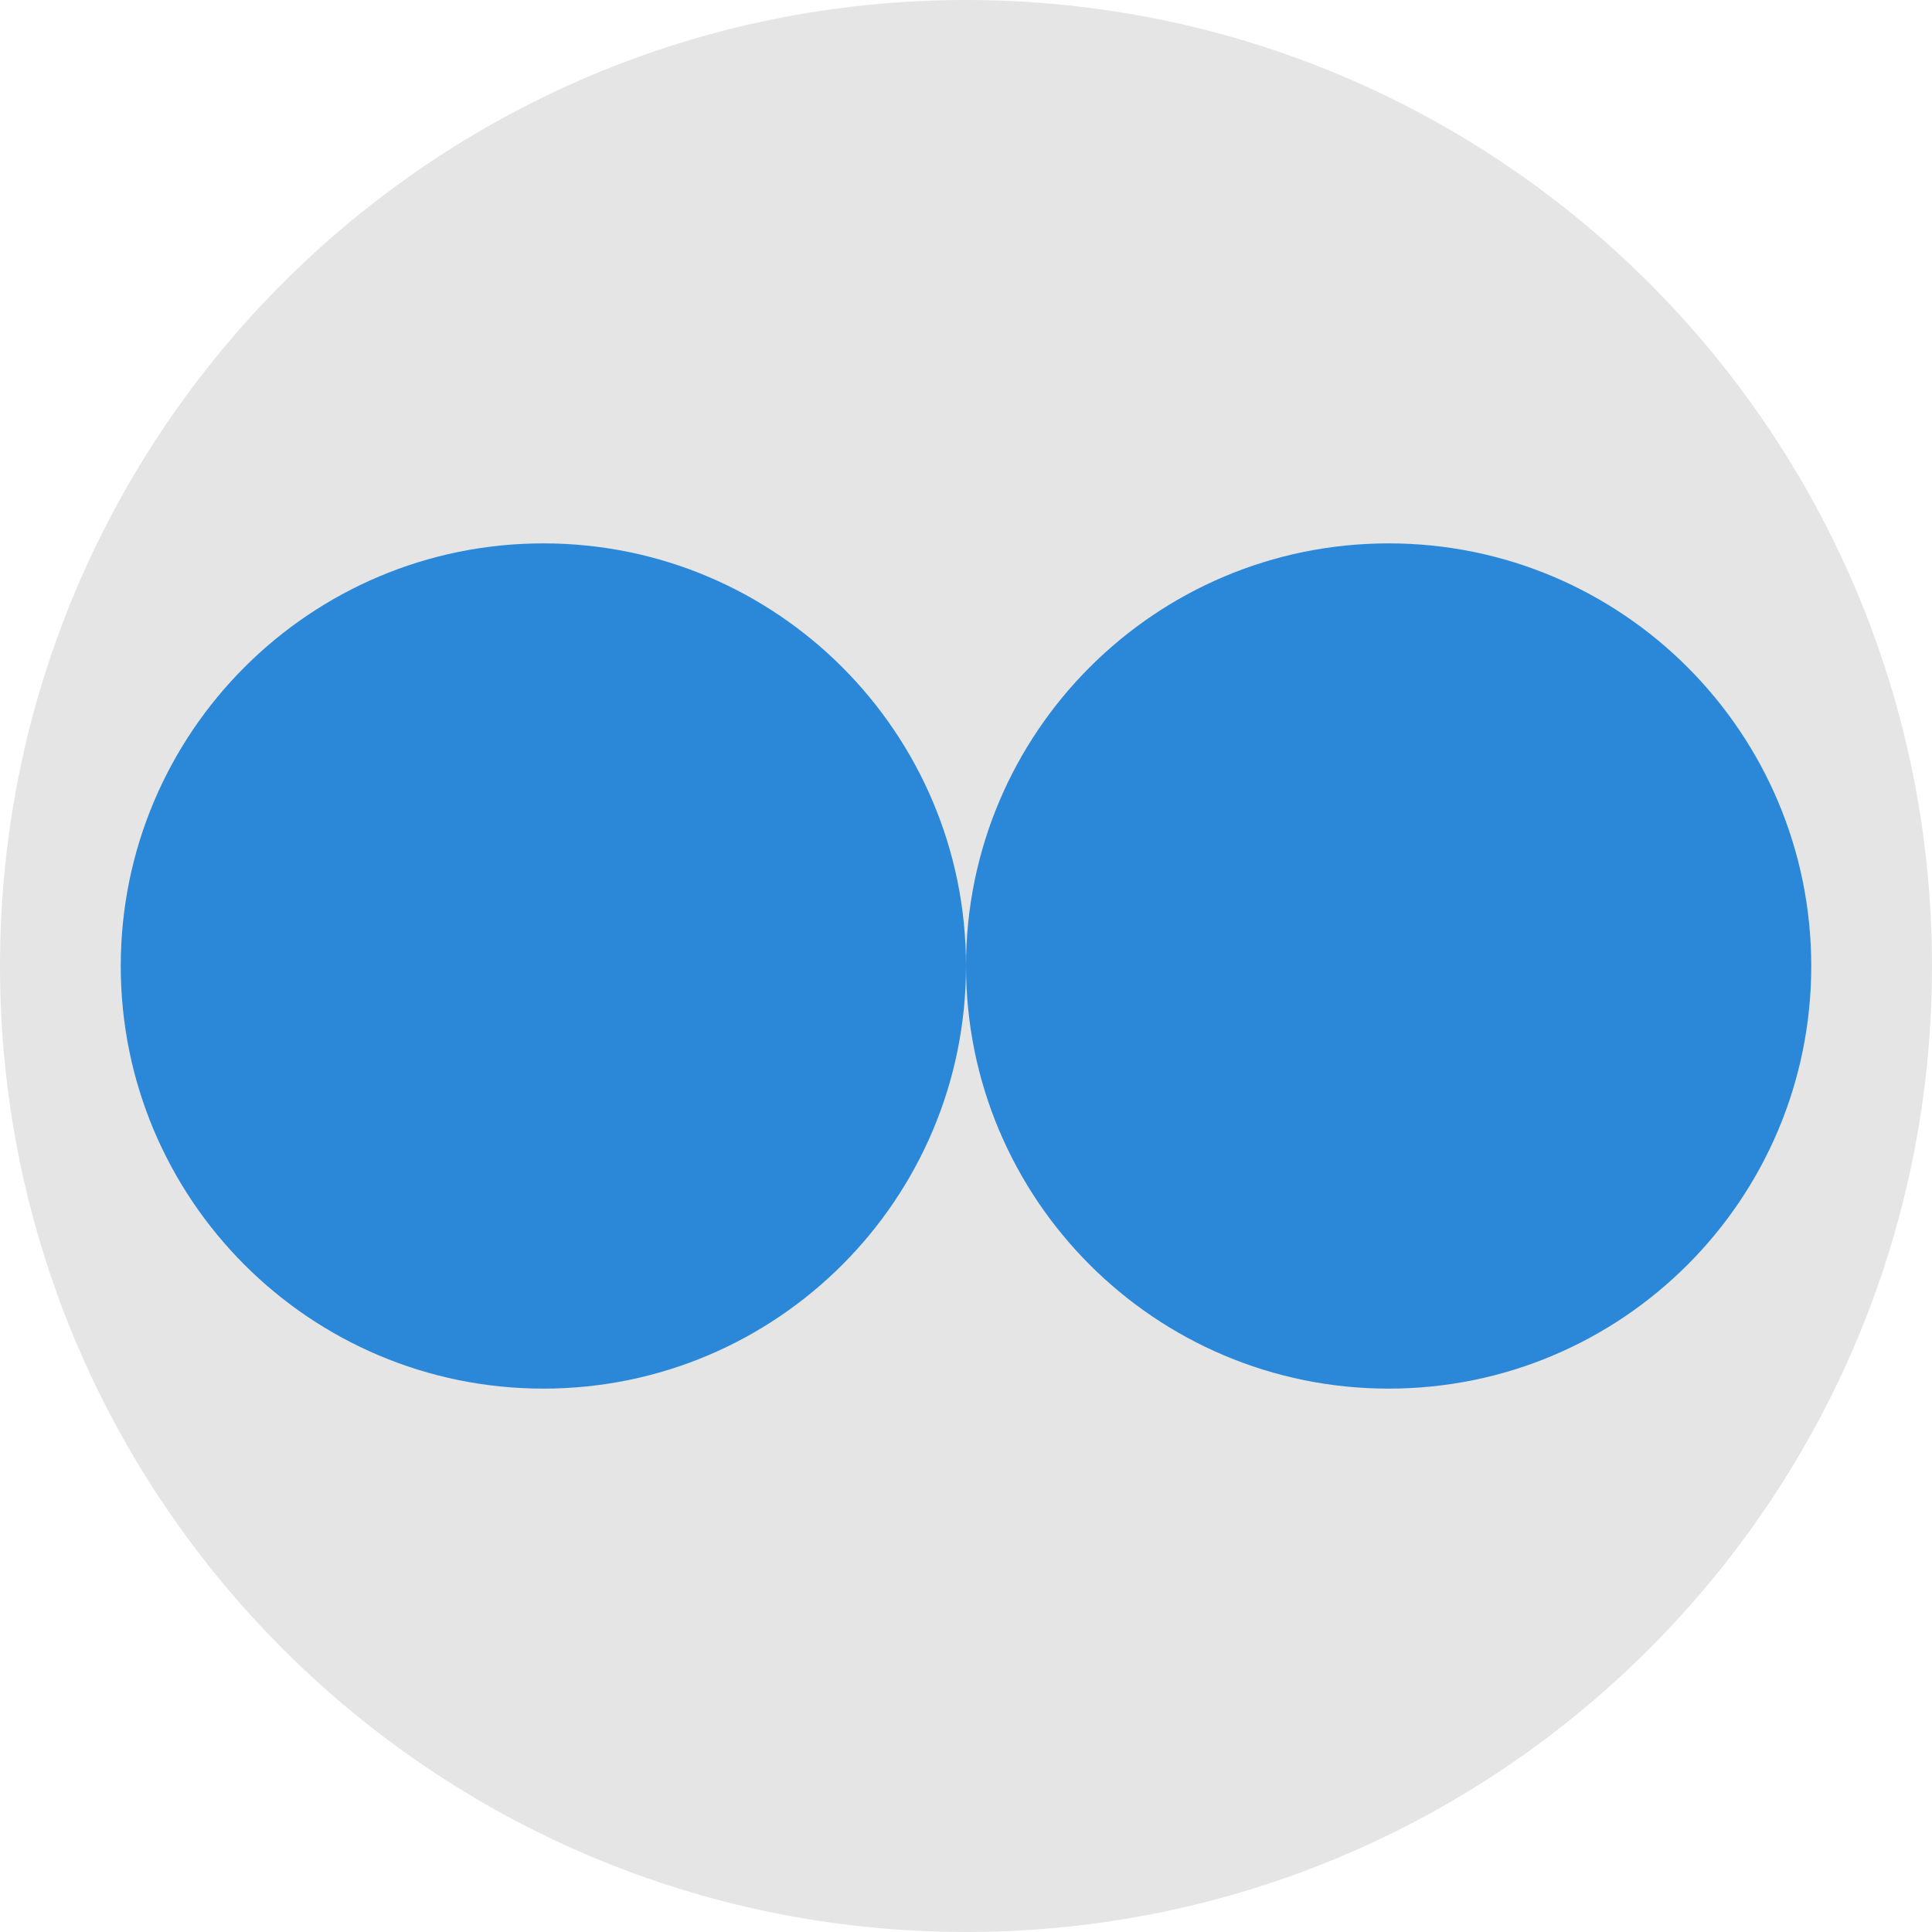
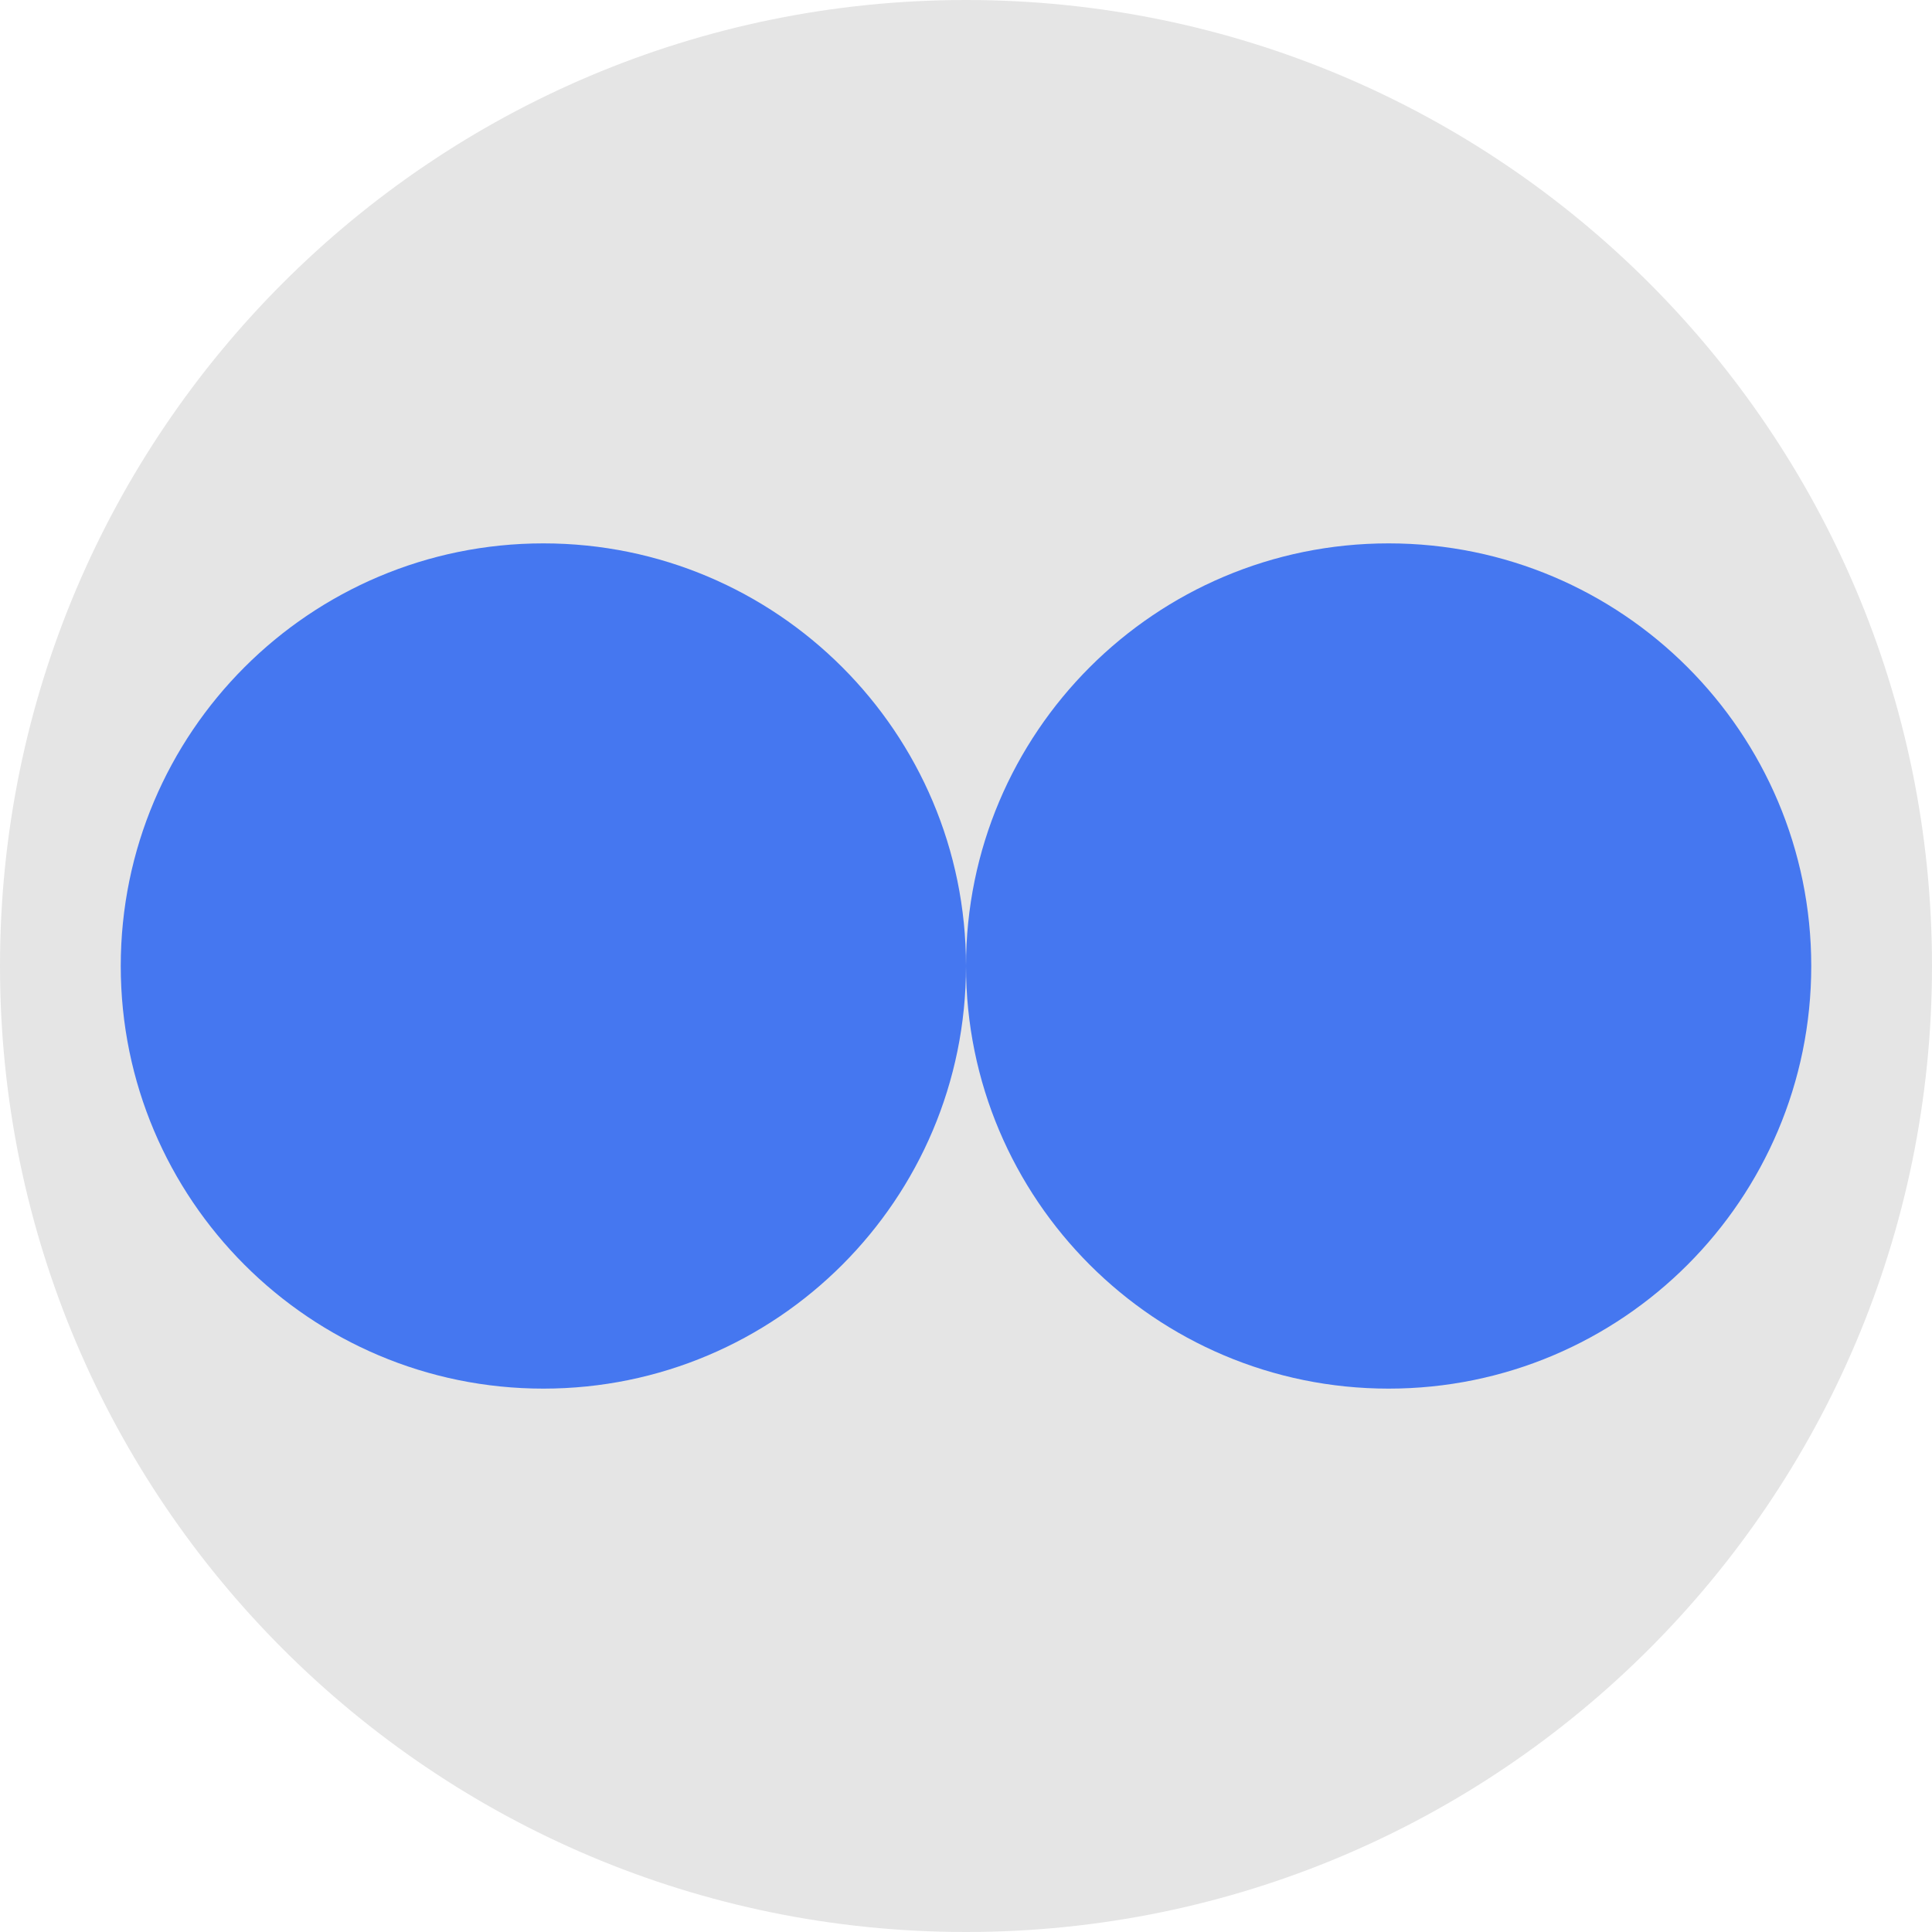
<svg xmlns="http://www.w3.org/2000/svg" width="160" height="160" viewBox="30 30 160 160">
  <circle cx="110" cy="110" r="80" fill="#e5e5e5" />
-   <circle cx="75" cy="110" r="35" fill="#2B88D9" />
-   <circle cx="145" cy="110" r="35" fill="#2B88D9" />
+   <circle cx="75" cy="110" r="35" fill="#4577f0" />
+   <circle cx="145" cy="110" r="35" fill="#4577f0" />
</svg>
